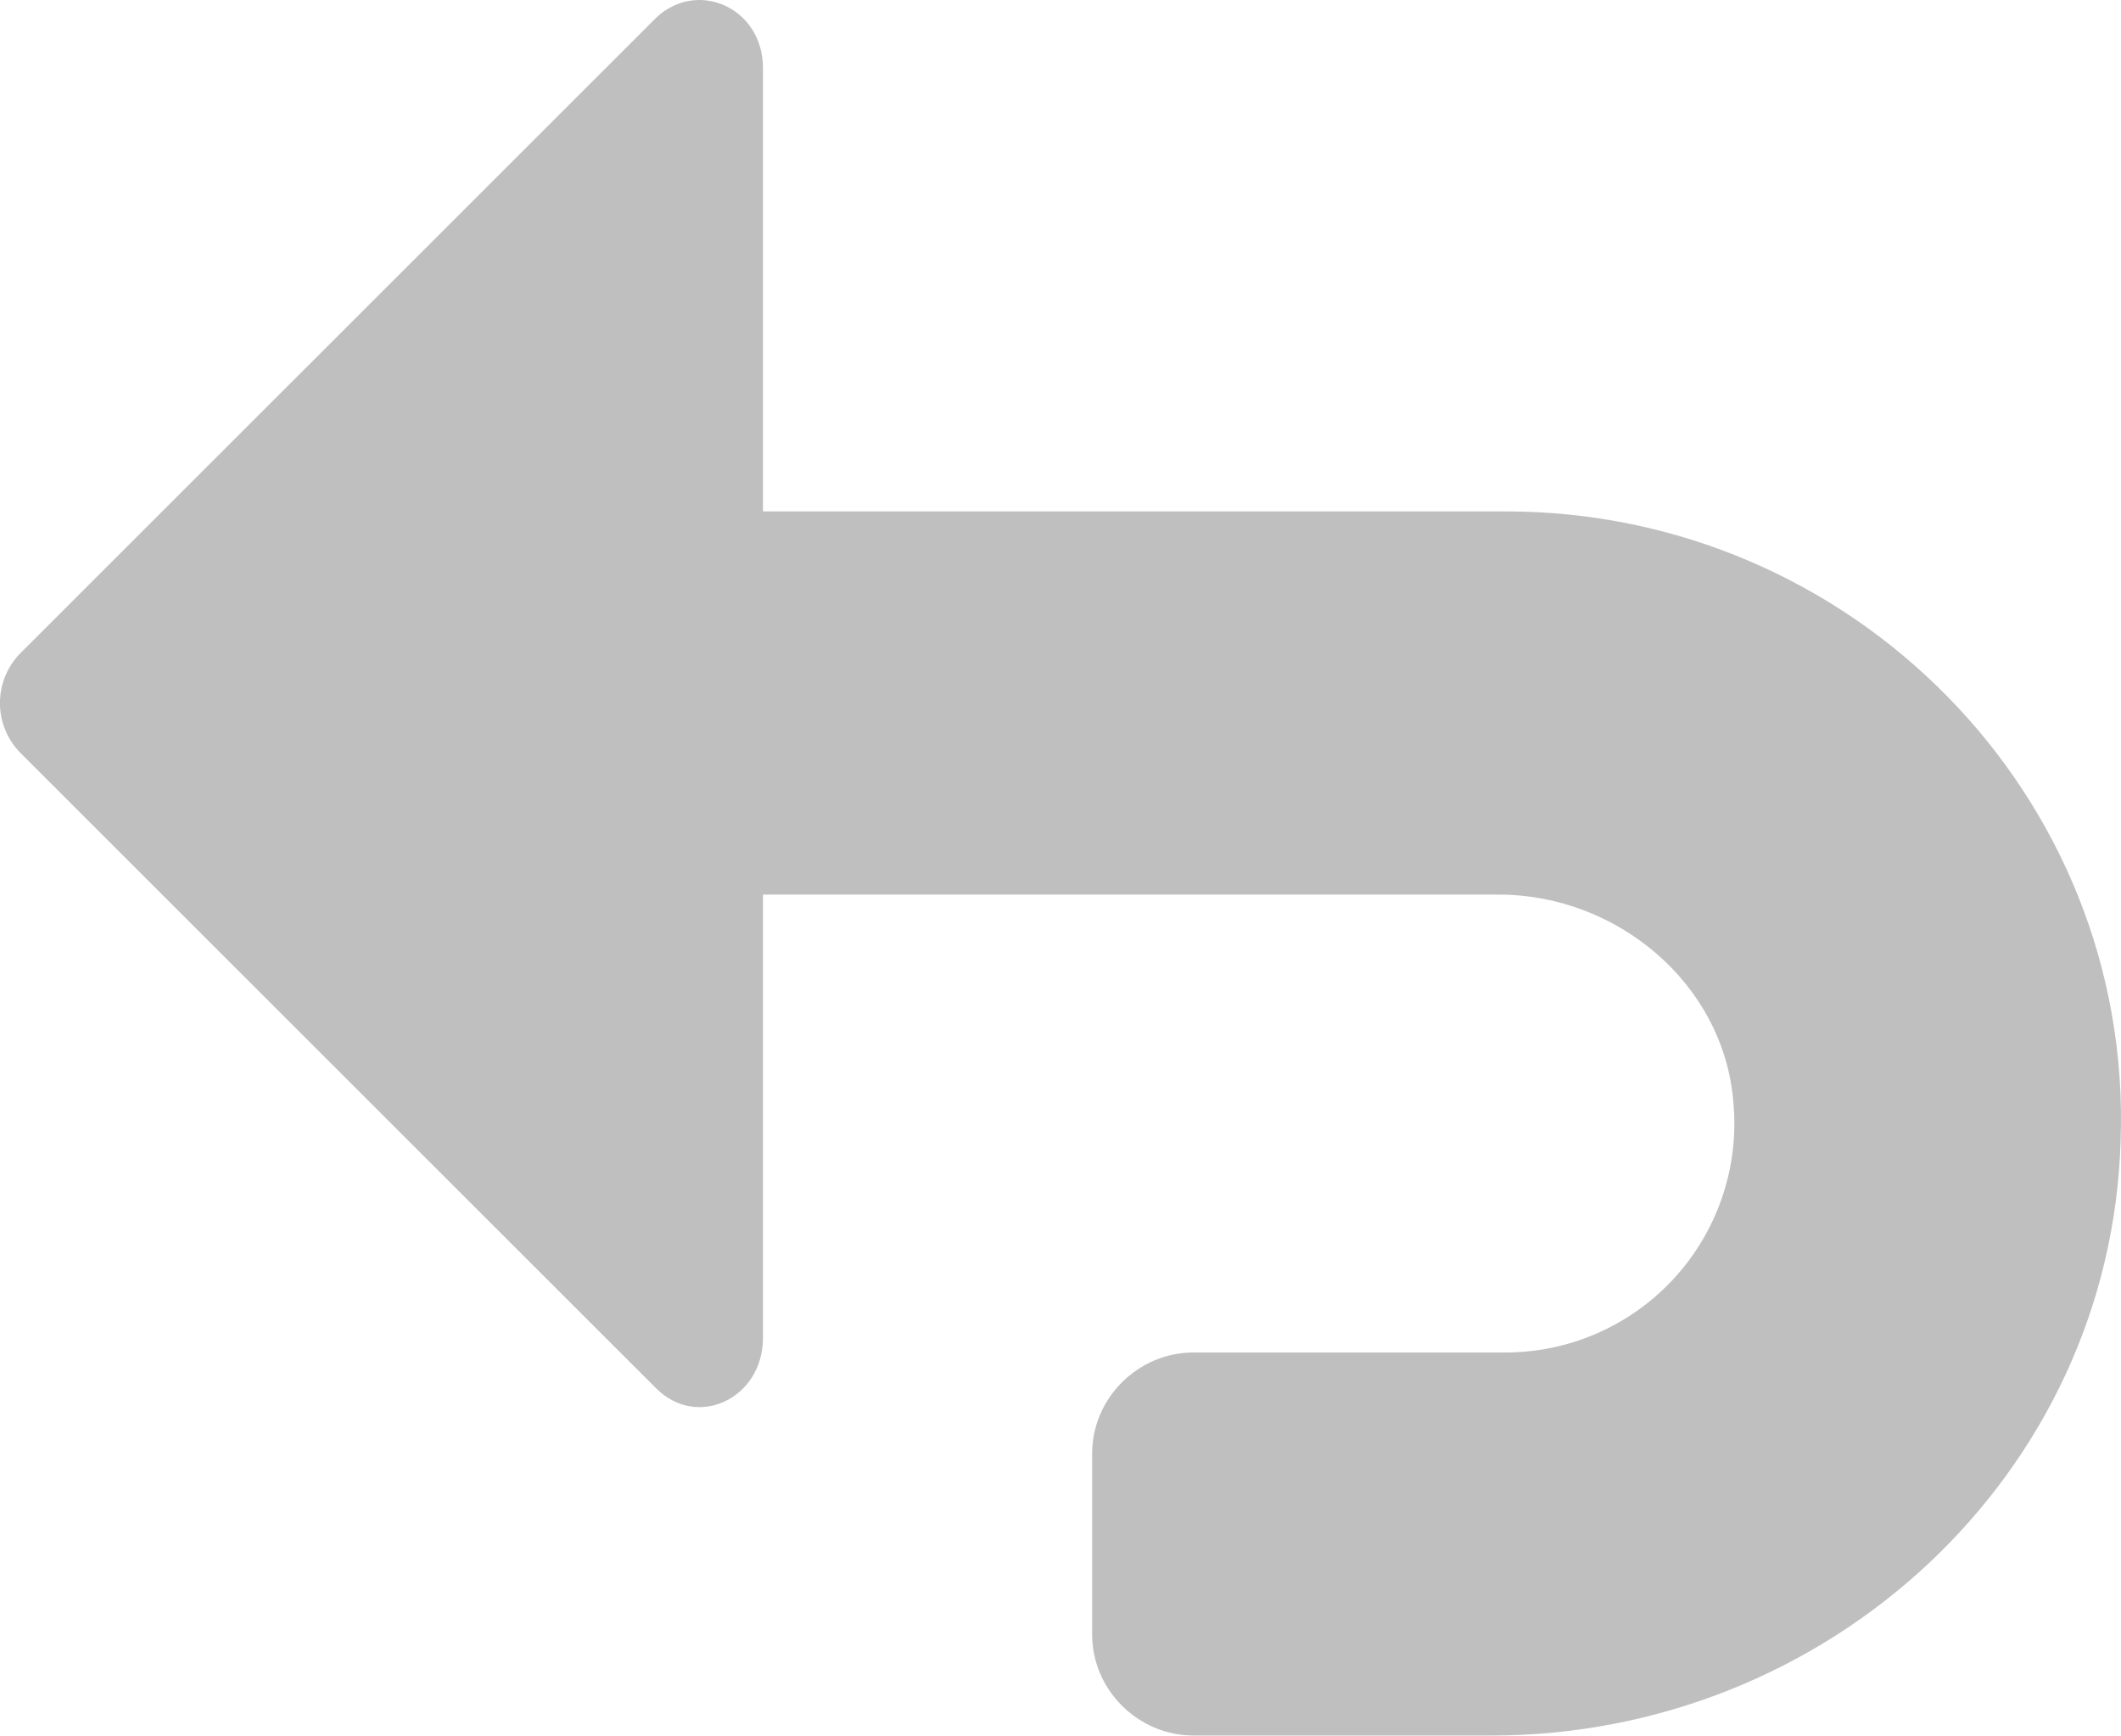
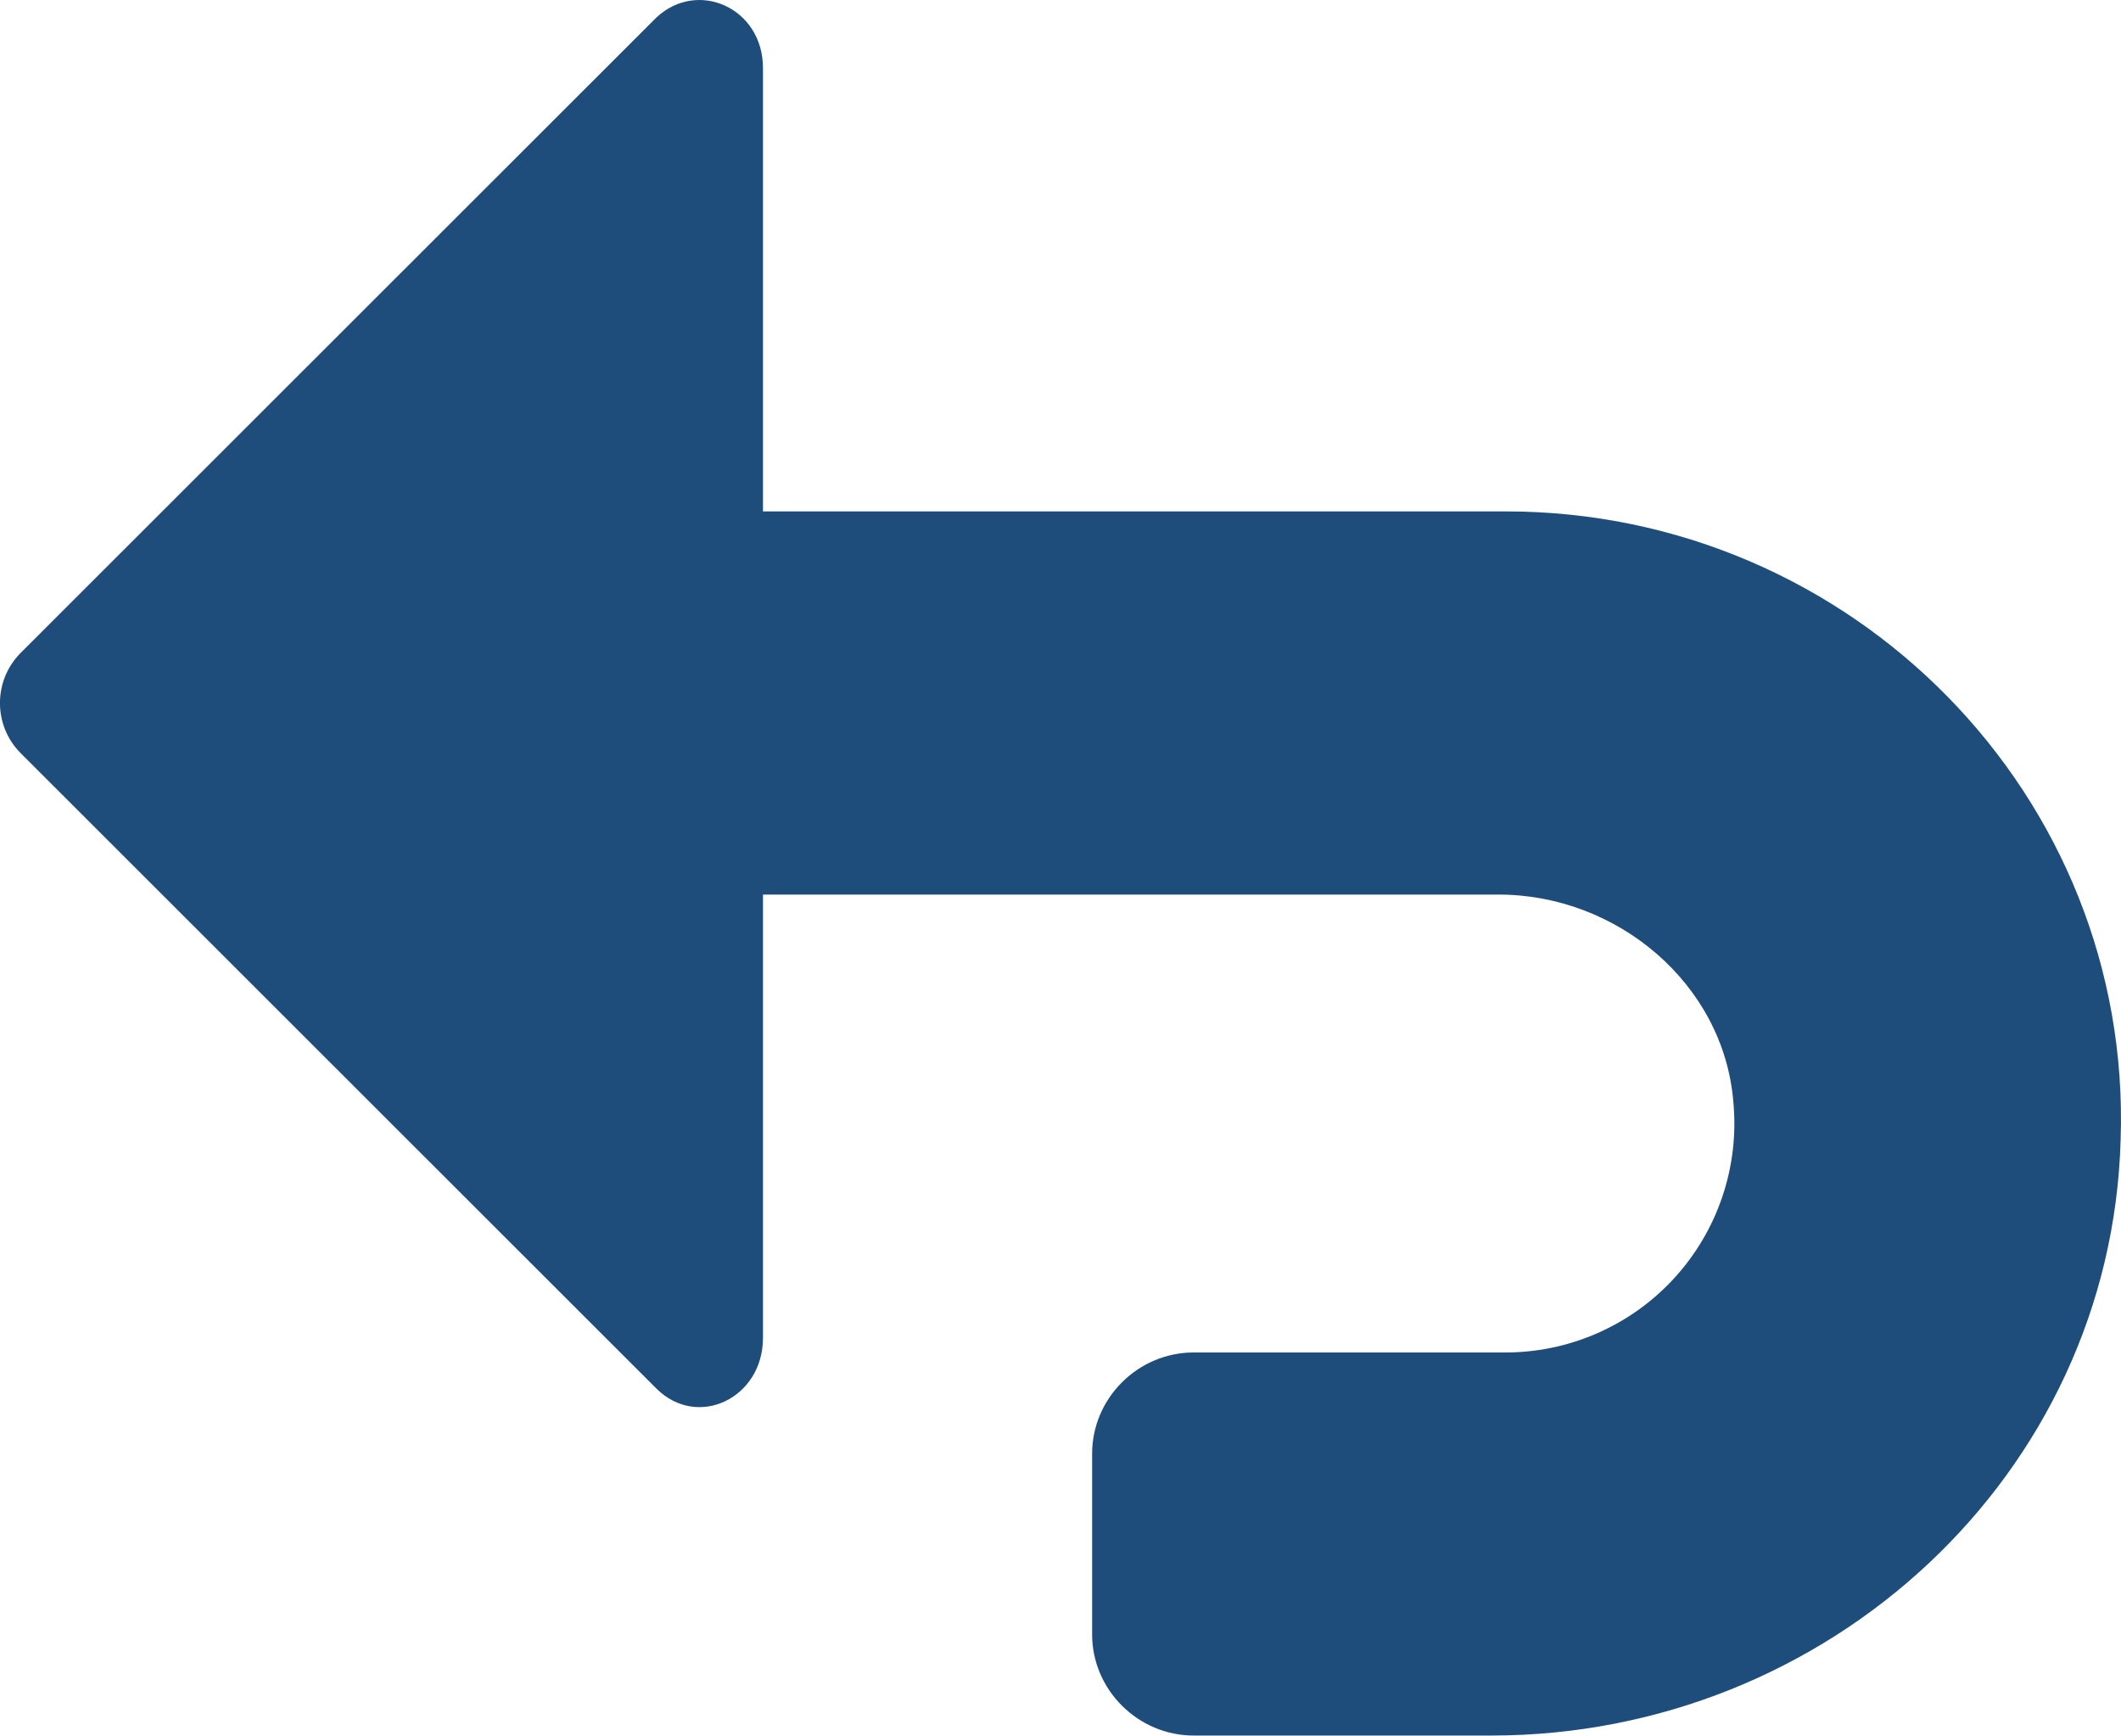
<svg xmlns="http://www.w3.org/2000/svg" width="22" height="18" viewBox="0 0 22 18">
-   <g>
-     <g>
-       <path fill="#bfbfbf" d="M15.62 5.304H7.914V.706c0-.625-.678-.924-1.105-.525L.207 6.779a.737.737 0 0 0 0 1.025l6.602 6.598c.427.424 1.105.1 1.105-.526V9.278h7.63c1.23 0 2.335.925 2.435 2.15a2.375 2.375 0 0 1-2.385 2.599h-3.212c-.578 0-1.054.474-1.054 1.05v1.874c0 .575.476 1.049 1.054 1.049h3.088c3.488 0 6.426-2.7 6.526-6.173.126-3.574-2.787-6.523-6.376-6.523z" />
-     </g>
-   </g>
+   <path fill="#1f4d7b" d="M15.62 5.304H7.914V.706c0-.625-.678-.924-1.105-.525L.207 6.779a.737.737 0 0 0 0 1.025l6.602 6.598c.427.424 1.105.1 1.105-.526V9.278h7.63c1.23 0 2.335.925 2.435 2.15a2.375 2.375 0 0 1-2.385 2.599h-3.212c-.578 0-1.054.474-1.054 1.05v1.874c0 .575.476 1.049 1.054 1.049h3.088c3.488 0 6.426-2.7 6.526-6.173.126-3.574-2.787-6.523-6.376-6.523z" />
</svg>
